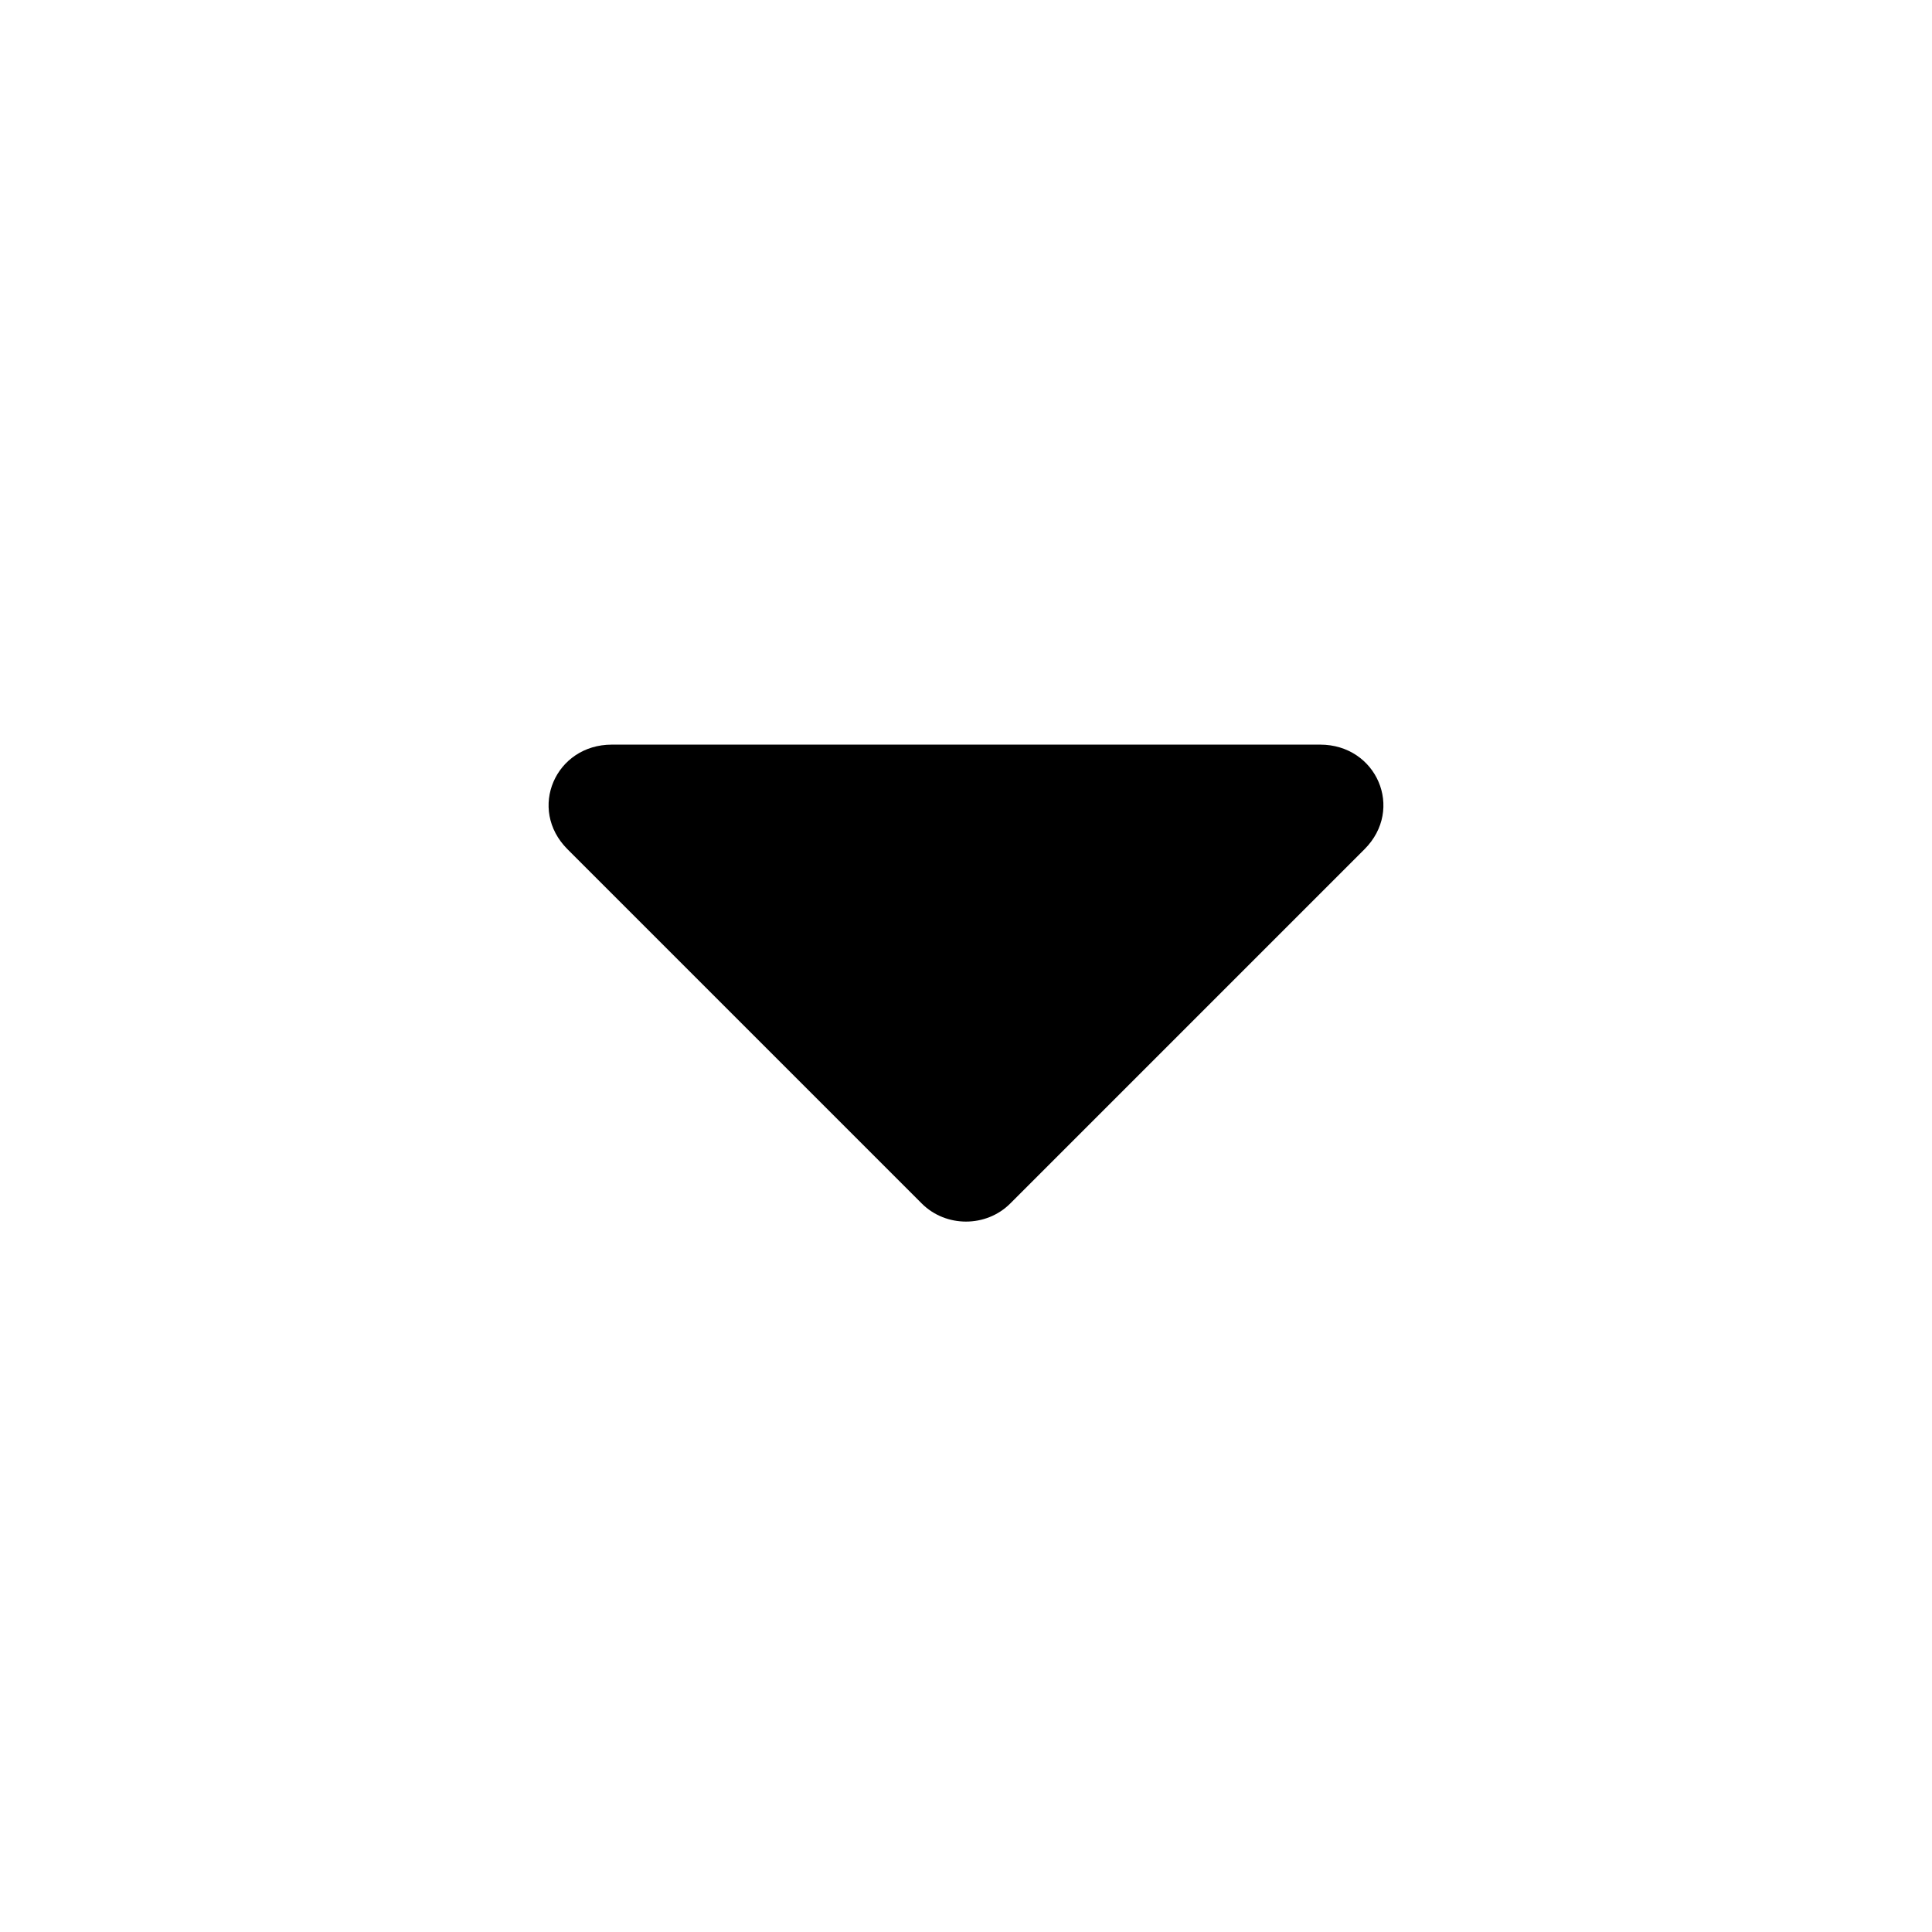
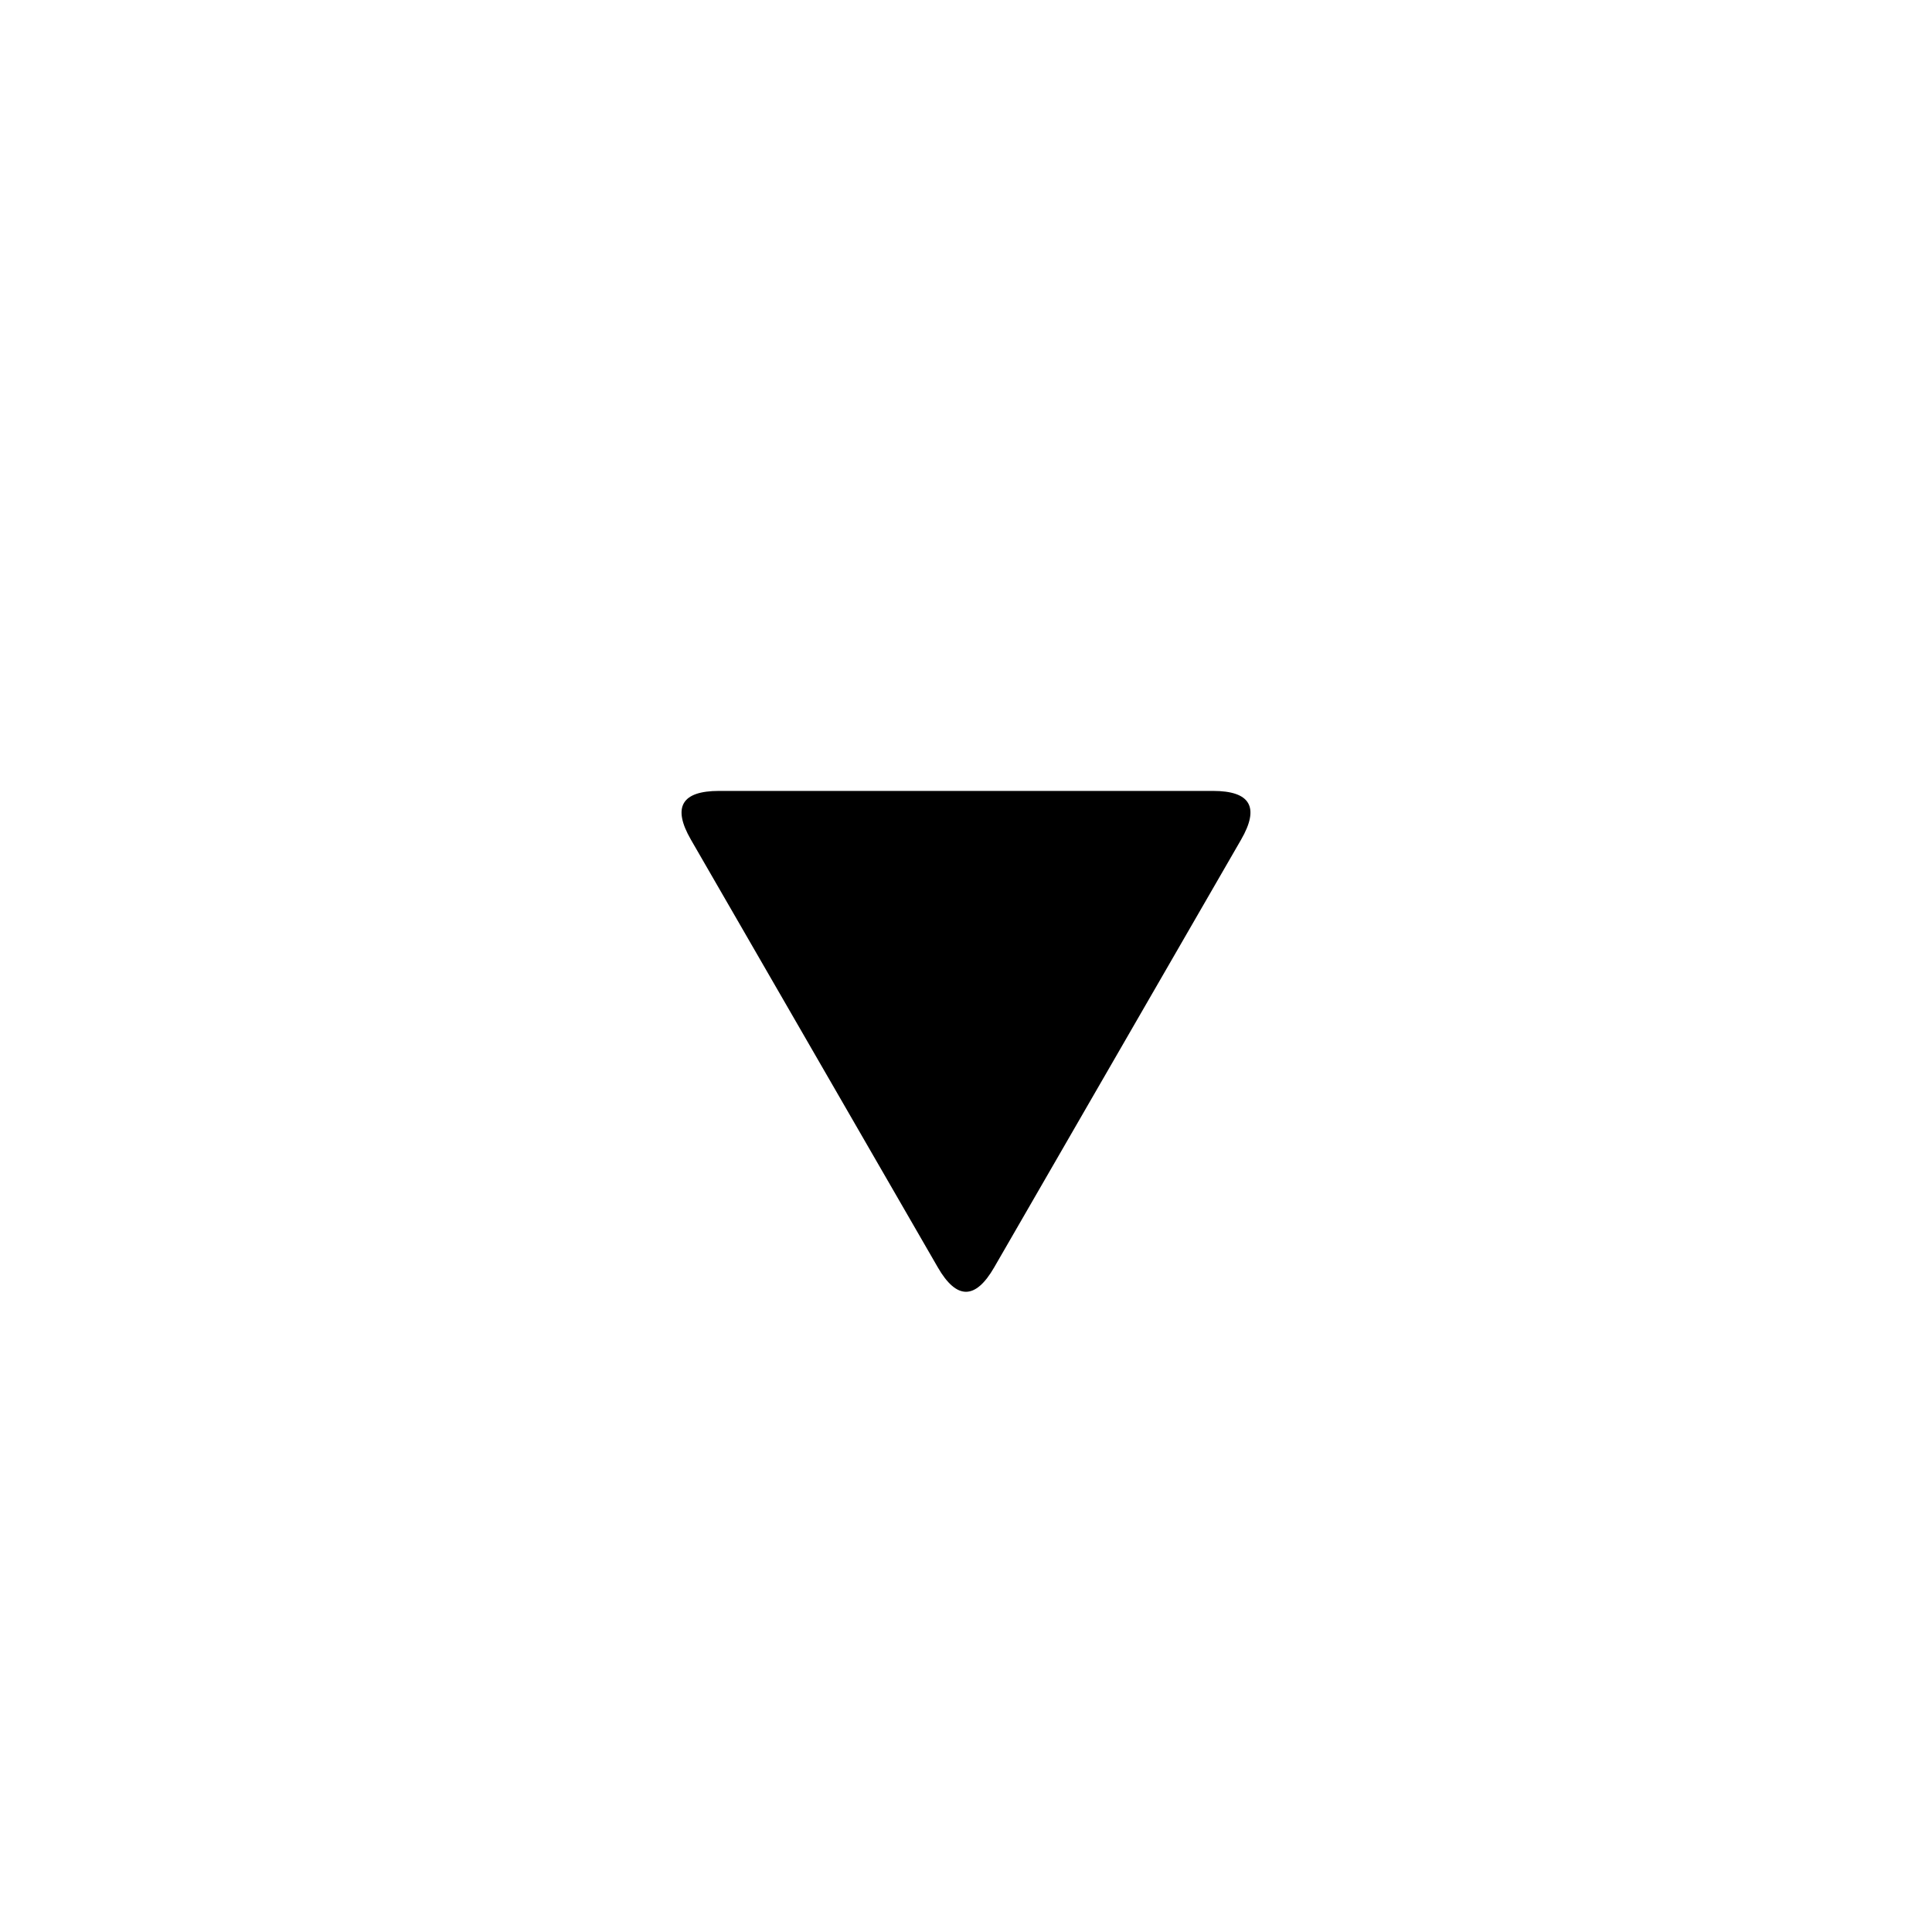
<svg xmlns="http://www.w3.org/2000/svg" width="15" height="15" viewBox="0 0 24 24" fill="none">
-   <path d="M 7.6 9.25 L 16.4 9.25 C 17.1 9.25 17.45 10.05 16.95 10.55 L 12.55 14.95 C 12.25 15.25 11.75 15.25 11.45 14.95 L 7.05 10.55 C 6.55 10.05 6.9 9.25 7.6 9.25 Z" fill="currentColor" />
+   <path d="M 12.35 15.744 Q 12 16.35 11.65 15.744 L 8.583 10.431 Q 8.233 9.825 8.933 9.825 L 15.067 9.825 Q 15.767 9.825 15.417 10.431 Z" fill="currentColor" />
</svg>
